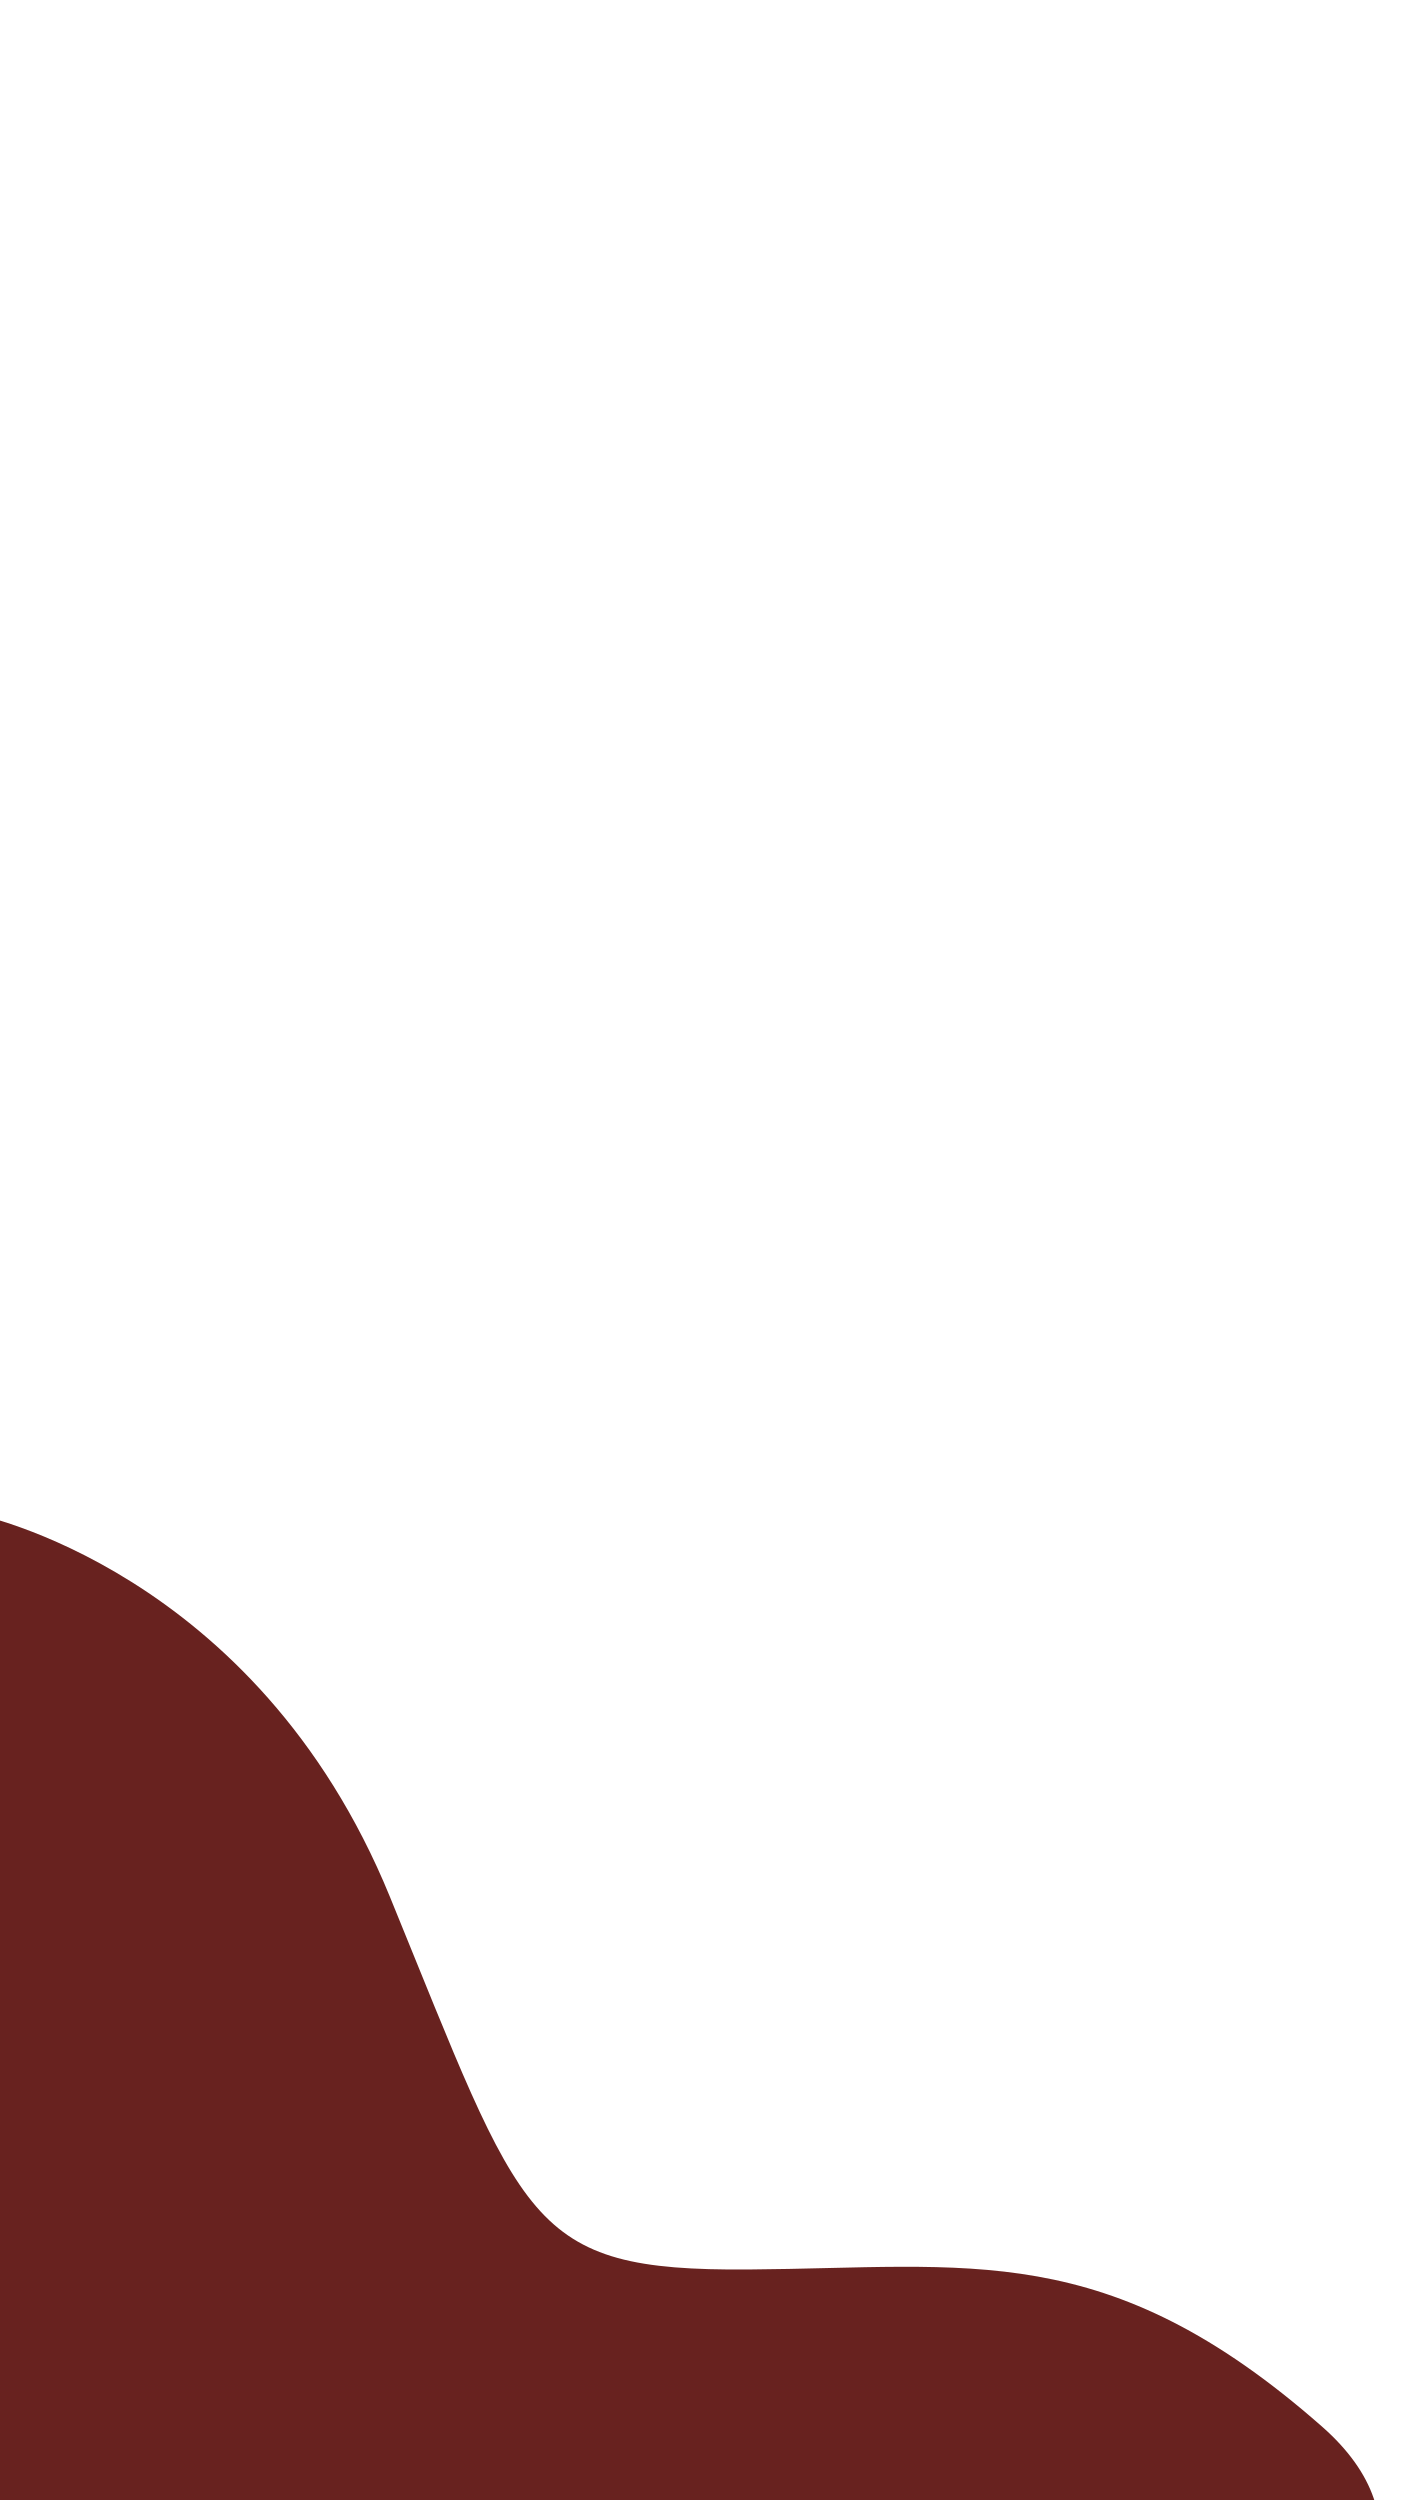
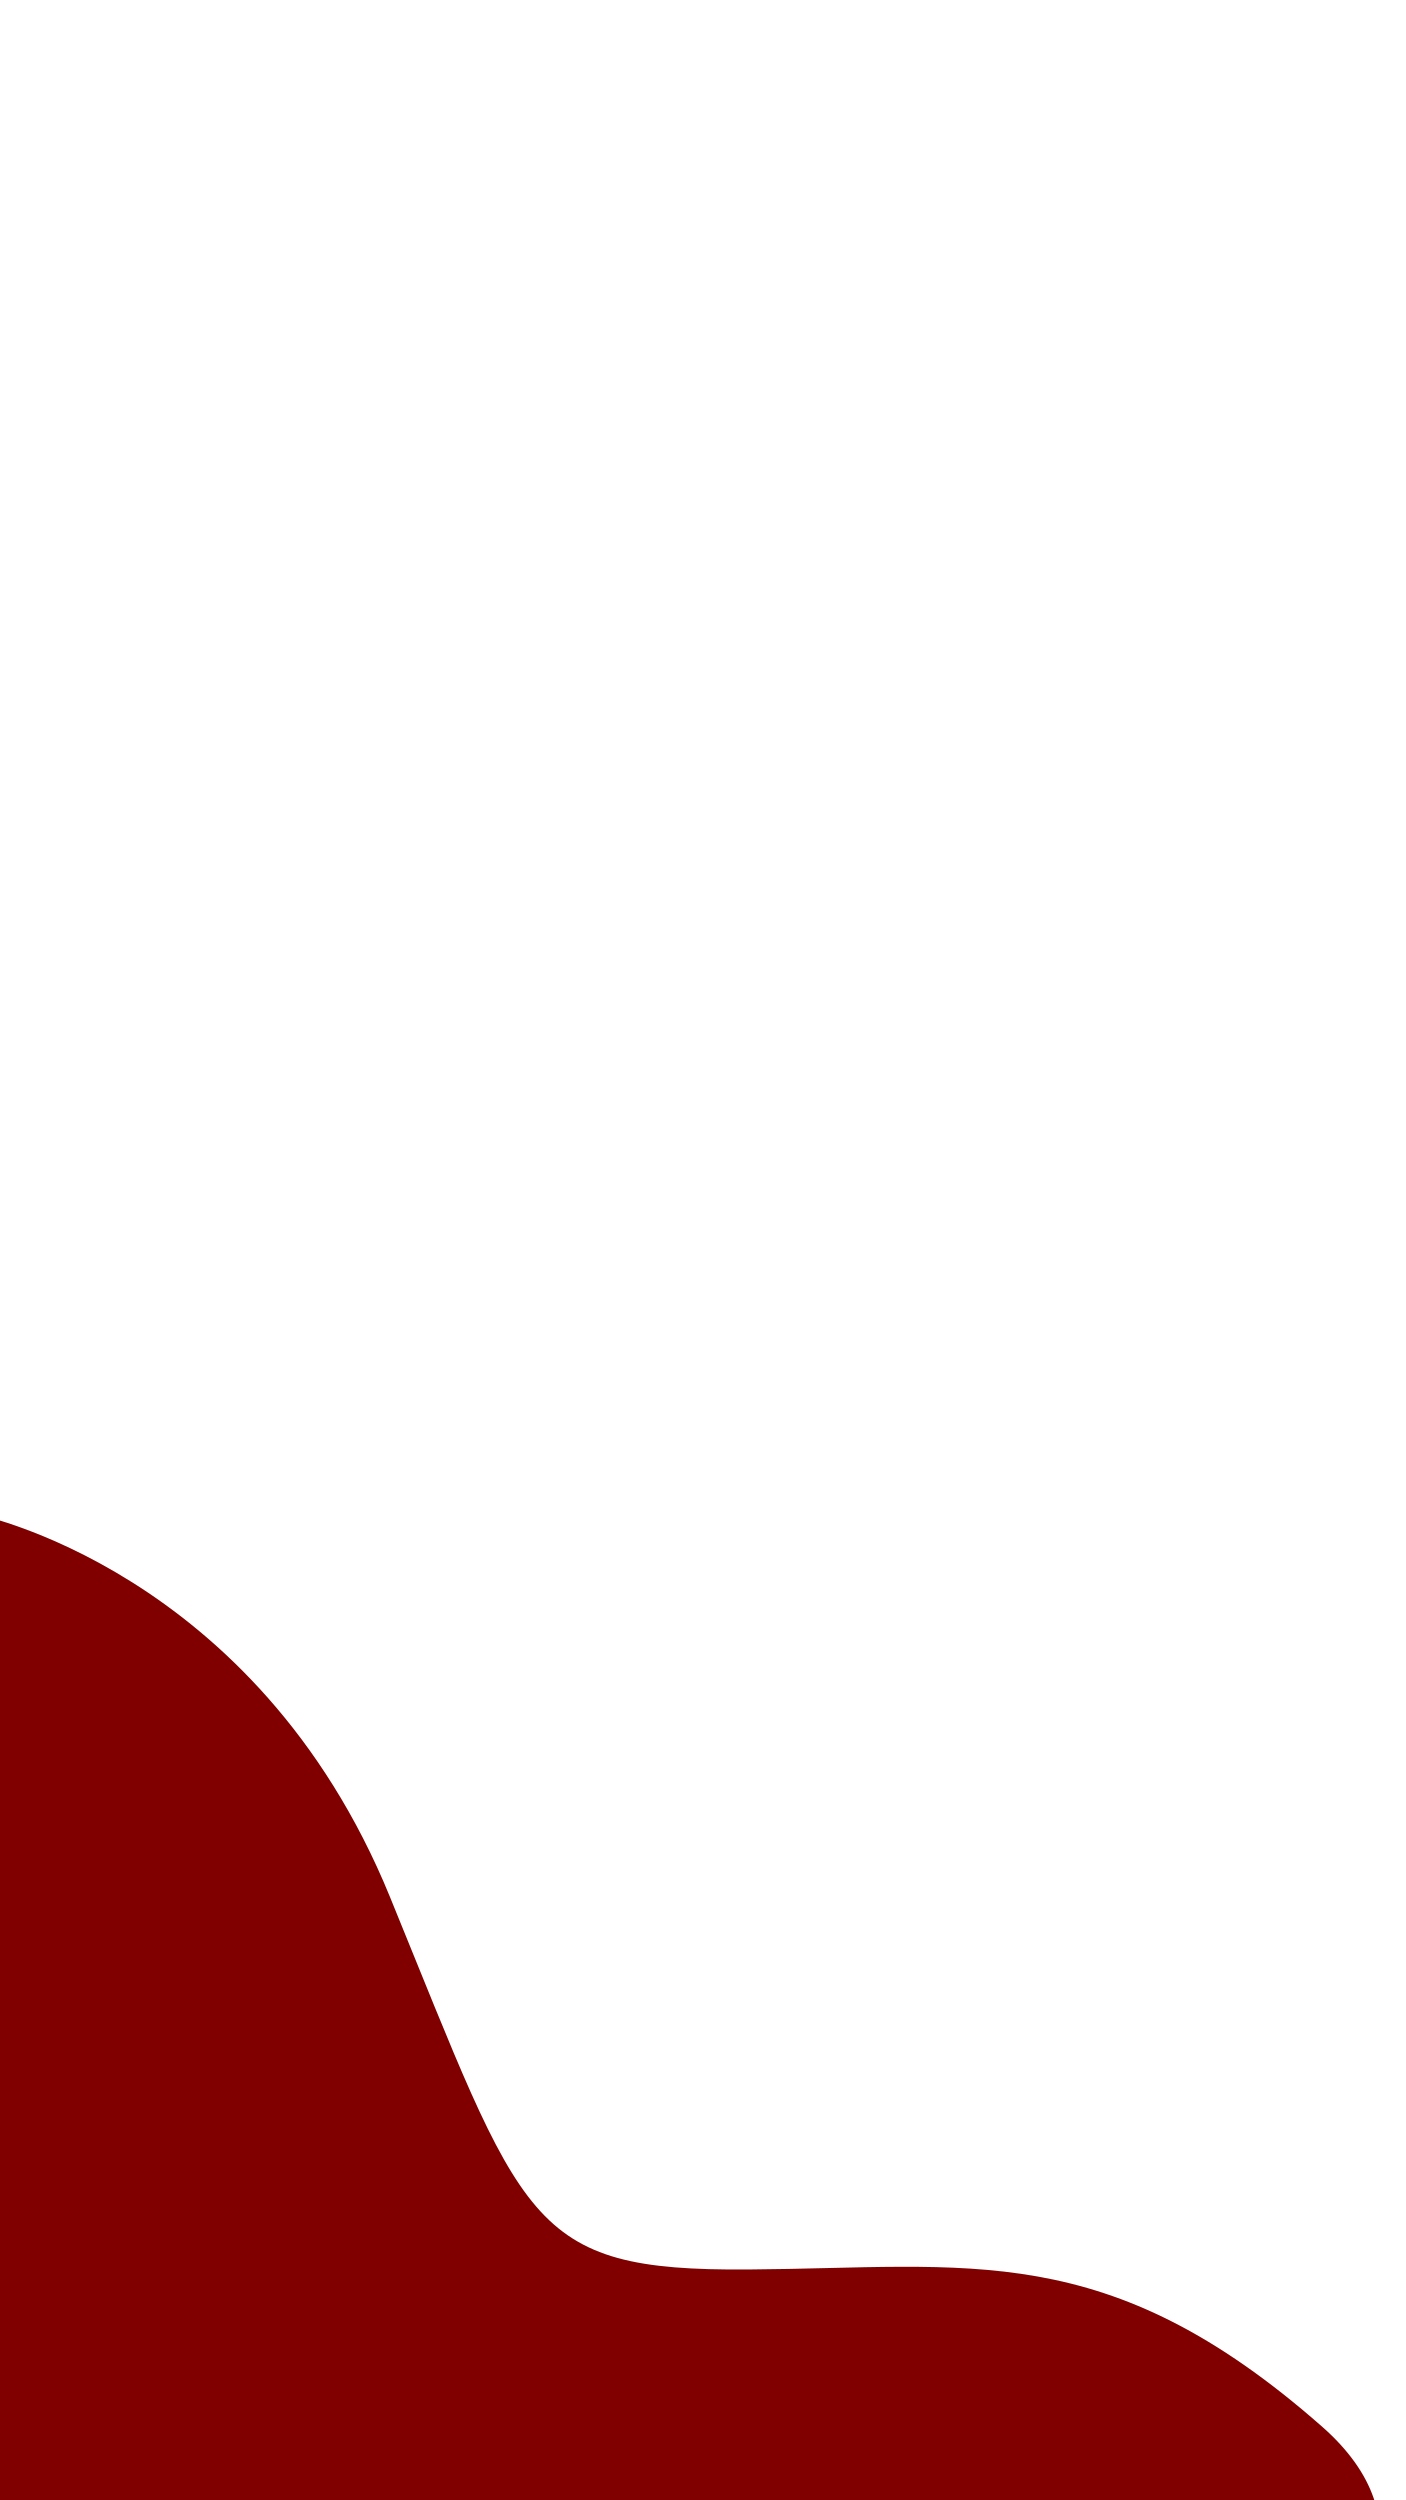
<svg xmlns="http://www.w3.org/2000/svg" version="1.1" id="Layer_1" x="0px" y="0px" viewBox="0 0 375 667" style="enable-background:new 0 0 375 667;" xml:space="preserve">
  <style type="text/css">
- 	.st0{fill:#68221F;}
+ 	.st0{fill:#800000;}
</style>
-   <path class="st0" d="M-6.7,403.9c0,0,74.9,14.6,110.7,102.1s36.5,99.9,95.6,99.5c59.1-0.4,95.7-8.6,153.1,41.9  c57.4,50.5-62.7,107-62.7,107L30.2,782.1l-118.1-30.8l-34.3-139.1l37.5-174.1L-6.7,403.9z" />
+   <path class="st0" d="M-6.7,403.9c0,0,74.9,14.6,110.7,102.1s36.5,99.9,95.6,99.5s95.7-8.6,153.1,41.9s-62.7,107-62.7,107L30.2,782.1  l-118.1-30.8l-34.3-139.1l37.5-174.1L-6.7,403.9z" />
</svg>
